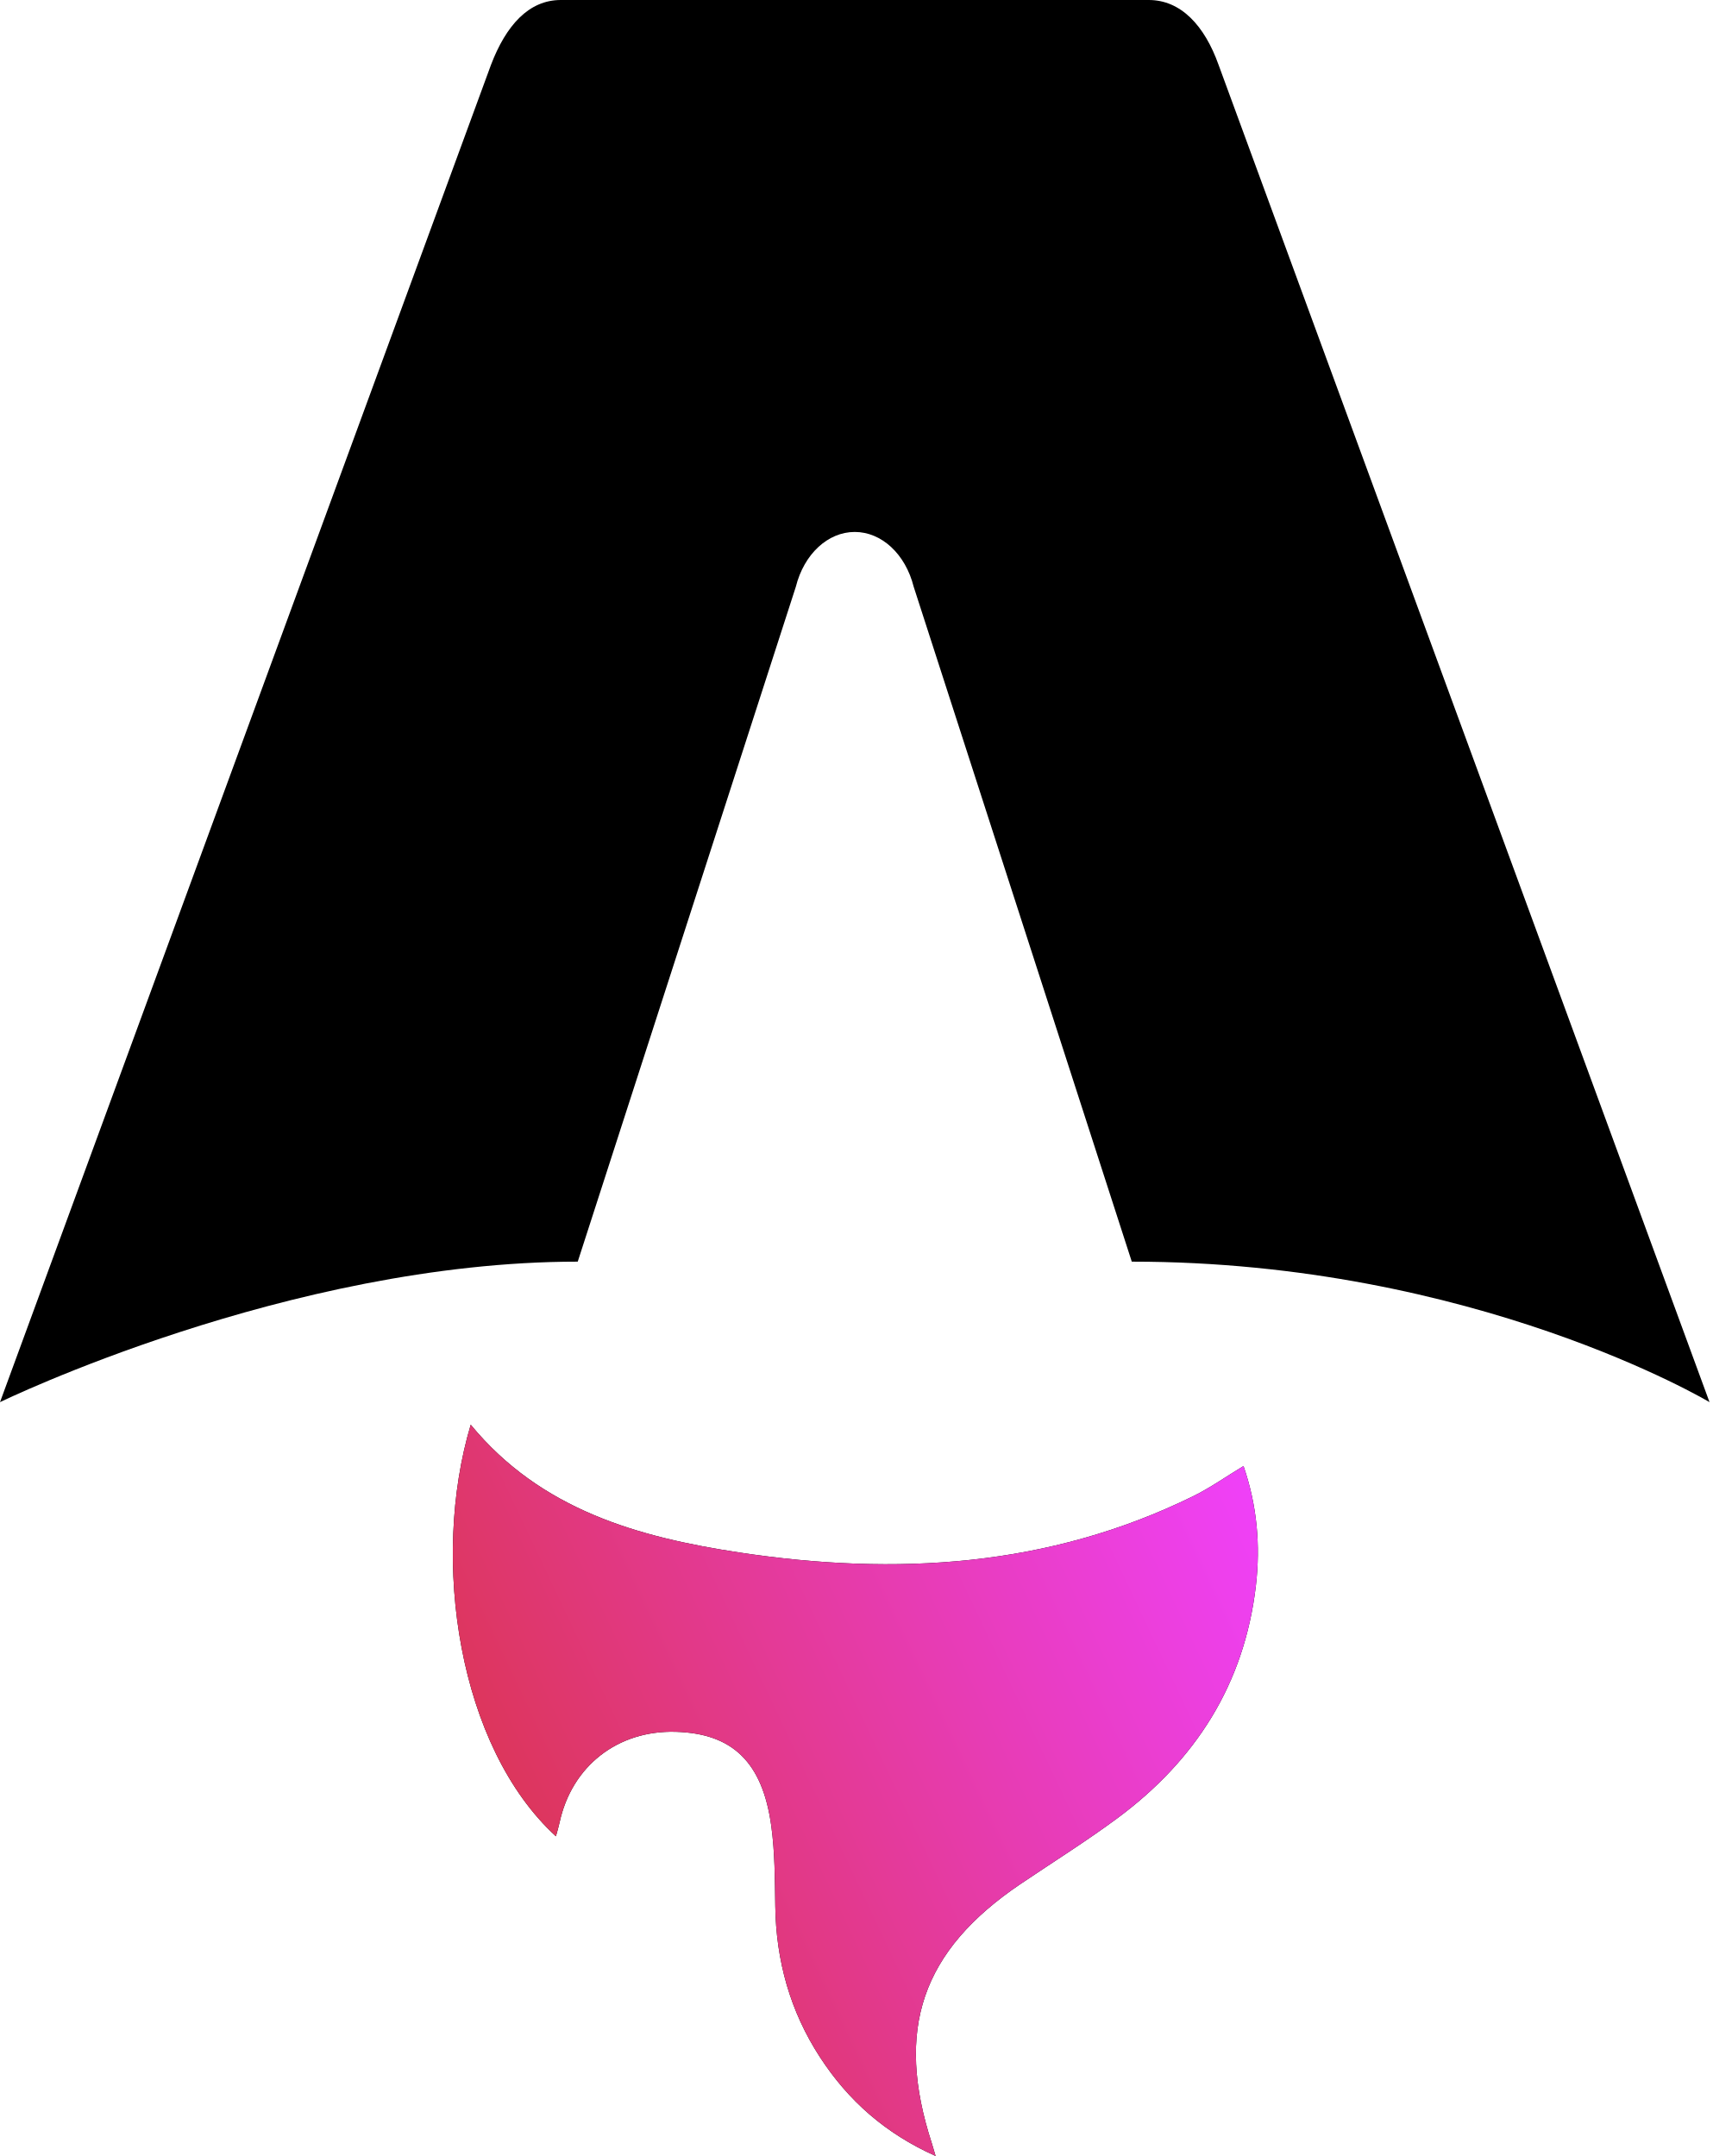
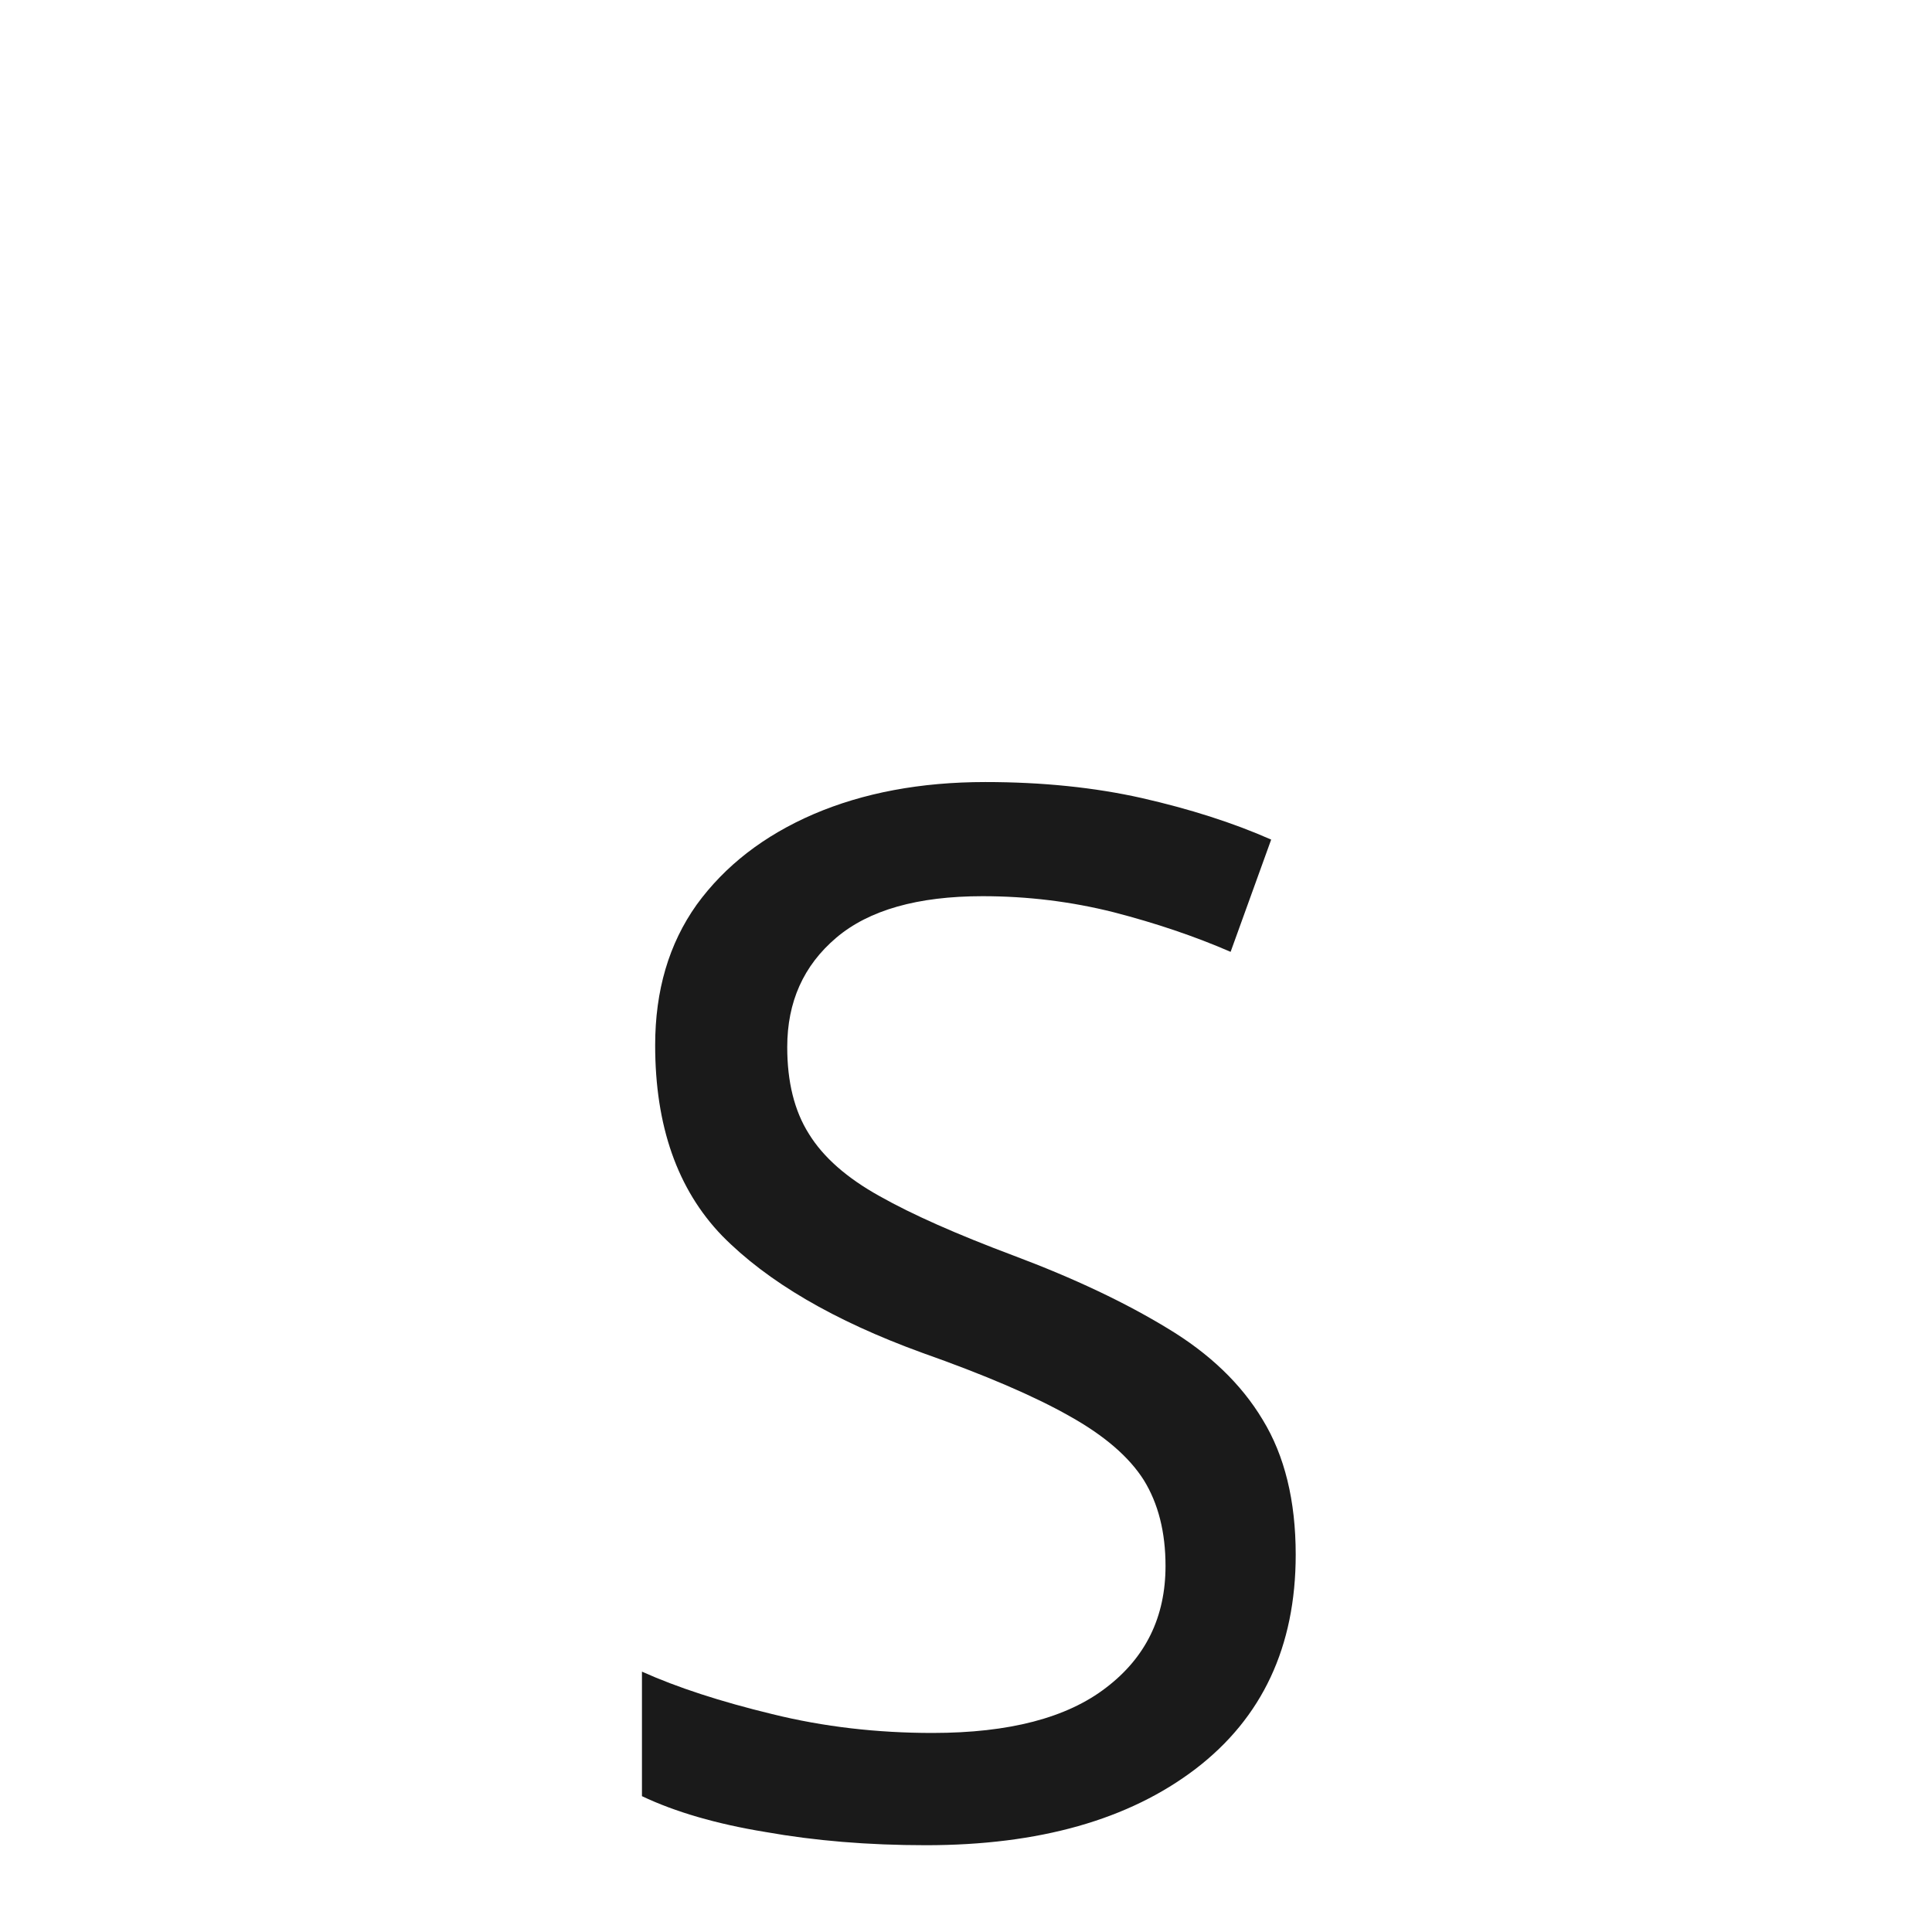
- <svg xmlns="http://www.w3.org/2000/svg" width="85" height="107" viewBox="0 0 85 107" fill="none">
-   <path fill="black" d="M27.589 91.136C22.756 86.718 21.344 77.433 23.358 70.707C26.85 74.948 31.689 76.291 36.7 77.05C44.438 78.22 52.036 77.782 59.223 74.246C60.045 73.841 60.805 73.303 61.704 72.757C62.378 74.714 62.553 76.689 62.318 78.7C61.745 83.596 59.309 87.378 55.433 90.245C53.883 91.392 52.244 92.417 50.643 93.498C45.726 96.821 44.396 100.718 46.243 106.386C46.287 106.525 46.327 106.663 46.426 107C43.916 105.876 42.082 104.24 40.684 102.089C39.209 99.819 38.507 97.308 38.47 94.591C38.451 93.269 38.451 91.934 38.273 90.631C37.839 87.453 36.347 86.03 33.536 85.948C30.652 85.864 28.37 87.647 27.765 90.455C27.719 90.671 27.652 90.884 27.585 91.134L27.589 91.136Z" />
-   <path fill="url(#paint0_linear_1_59)" d="M27.589 91.136C22.756 86.718 21.344 77.433 23.358 70.707C26.85 74.948 31.689 76.291 36.7 77.05C44.438 78.22 52.036 77.782 59.223 74.246C60.045 73.841 60.805 73.303 61.704 72.757C62.378 74.714 62.553 76.689 62.318 78.7C61.745 83.596 59.309 87.378 55.433 90.245C53.883 91.392 52.244 92.417 50.643 93.498C45.726 96.821 44.396 100.718 46.243 106.386C46.287 106.525 46.327 106.663 46.426 107C43.916 105.876 42.082 104.24 40.684 102.089C39.209 99.819 38.507 97.308 38.47 94.591C38.451 93.269 38.451 91.934 38.273 90.631C37.839 87.453 36.347 86.03 33.536 85.948C30.652 85.864 28.37 87.647 27.765 90.455C27.719 90.671 27.652 90.884 27.585 91.134L27.589 91.136Z" />
-   <path fill="black" d="M0 69.587C0 69.587 14.314 62.614 28.668 62.614L39.49 29.12C39.895 27.501 41.078 26.4 42.414 26.4C43.749 26.4 44.932 27.501 45.338 29.12L56.16 62.614C73.16 62.614 84.828 69.587 84.828 69.587C84.828 69.587 60.514 3.352 60.467 3.219C59.769 1.261 58.591 0 57.003 0H27.827C26.239 0 25.109 1.261 24.363 3.219C24.311 3.35 0 69.587 0 69.587Z" />
+ <svg xmlns="http://www.w3.org/2000/svg" viewBox="0 0 32 32" width="32" height="32">
  <defs>
-     <linearGradient id="paint0_linear_1_59" x1="22.47" y1="107" x2="69.145" y2="84.947" gradientUnits="userSpaceOnUse">
-       <stop stop-color="#D83333" />
-       <stop offset="1" stop-color="#F041FF" />
-     </linearGradient>
+     <style>
+       @font-face {
+         font-family: 'Ba';
+         src: url('/fonts/Ba.woff2') format('woff2');
+         font-weight: normal;
+         font-style: normal;
+       }
+     </style>
  </defs>
+   <text x="16" y="22" font-family="Ba, sans-serif" font-size="24" fill="#1a1a1a" text-anchor="middle" dominant-baseline="middle">S</text>
</svg>
